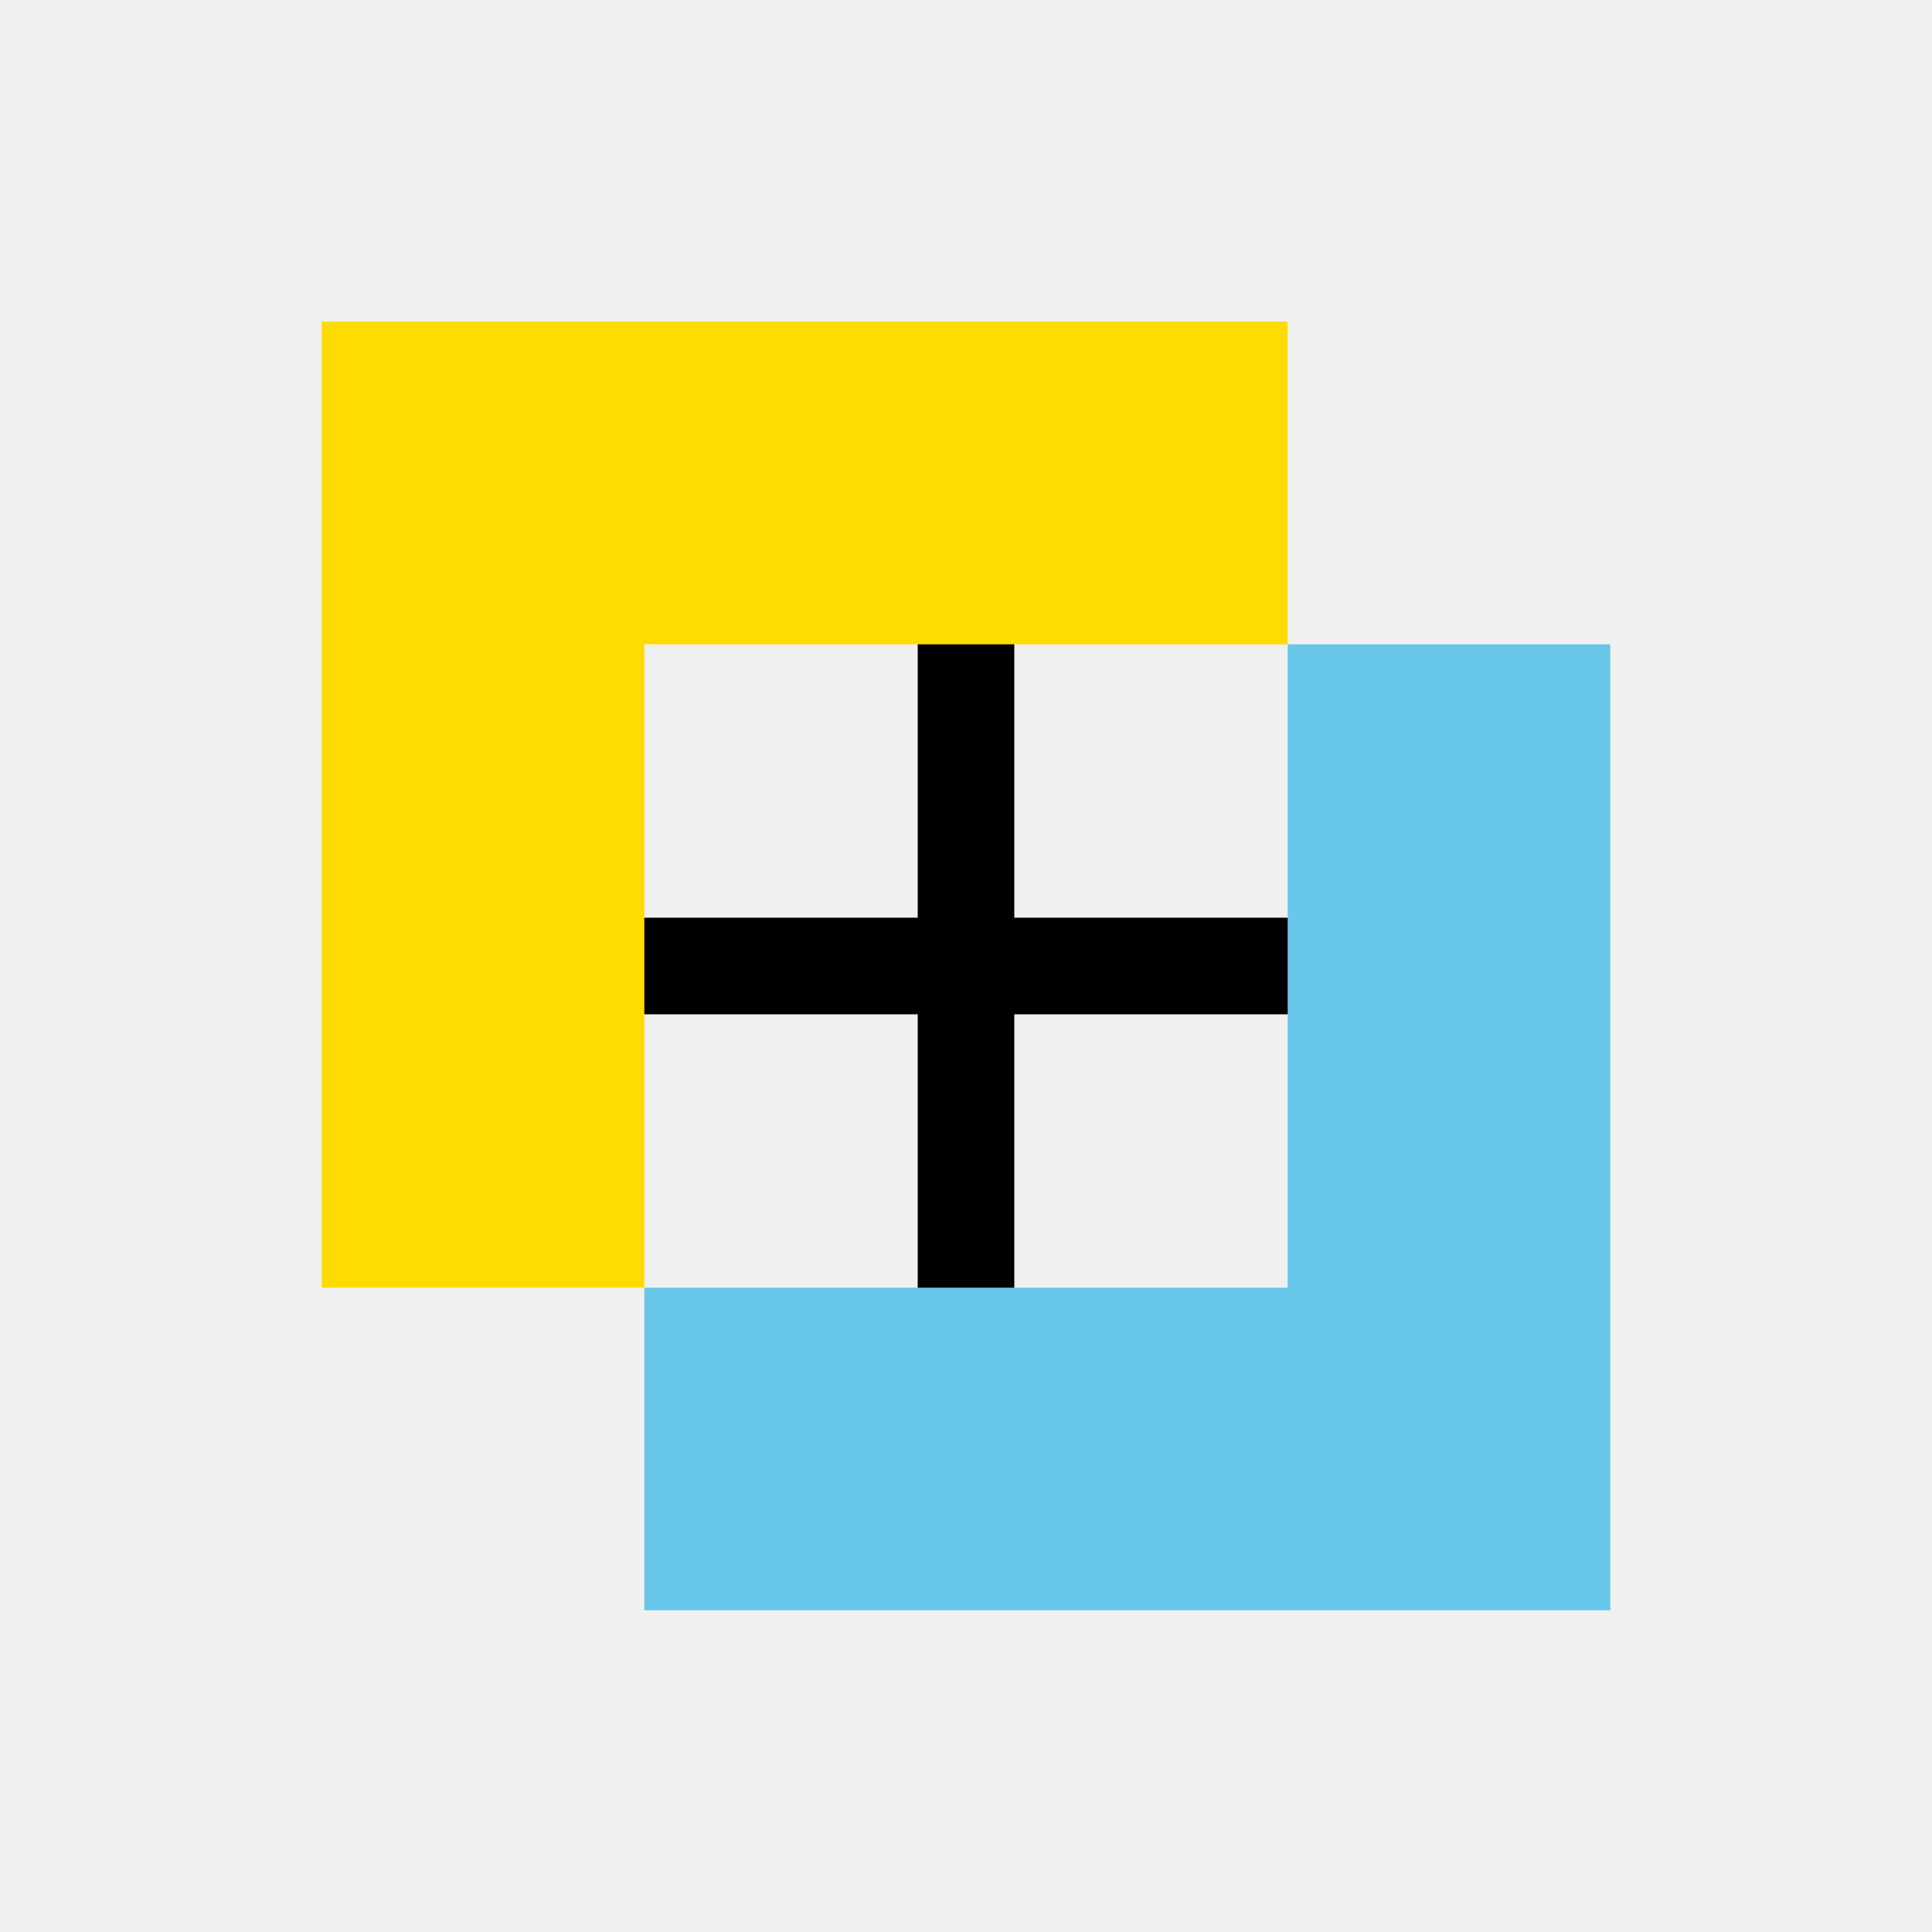
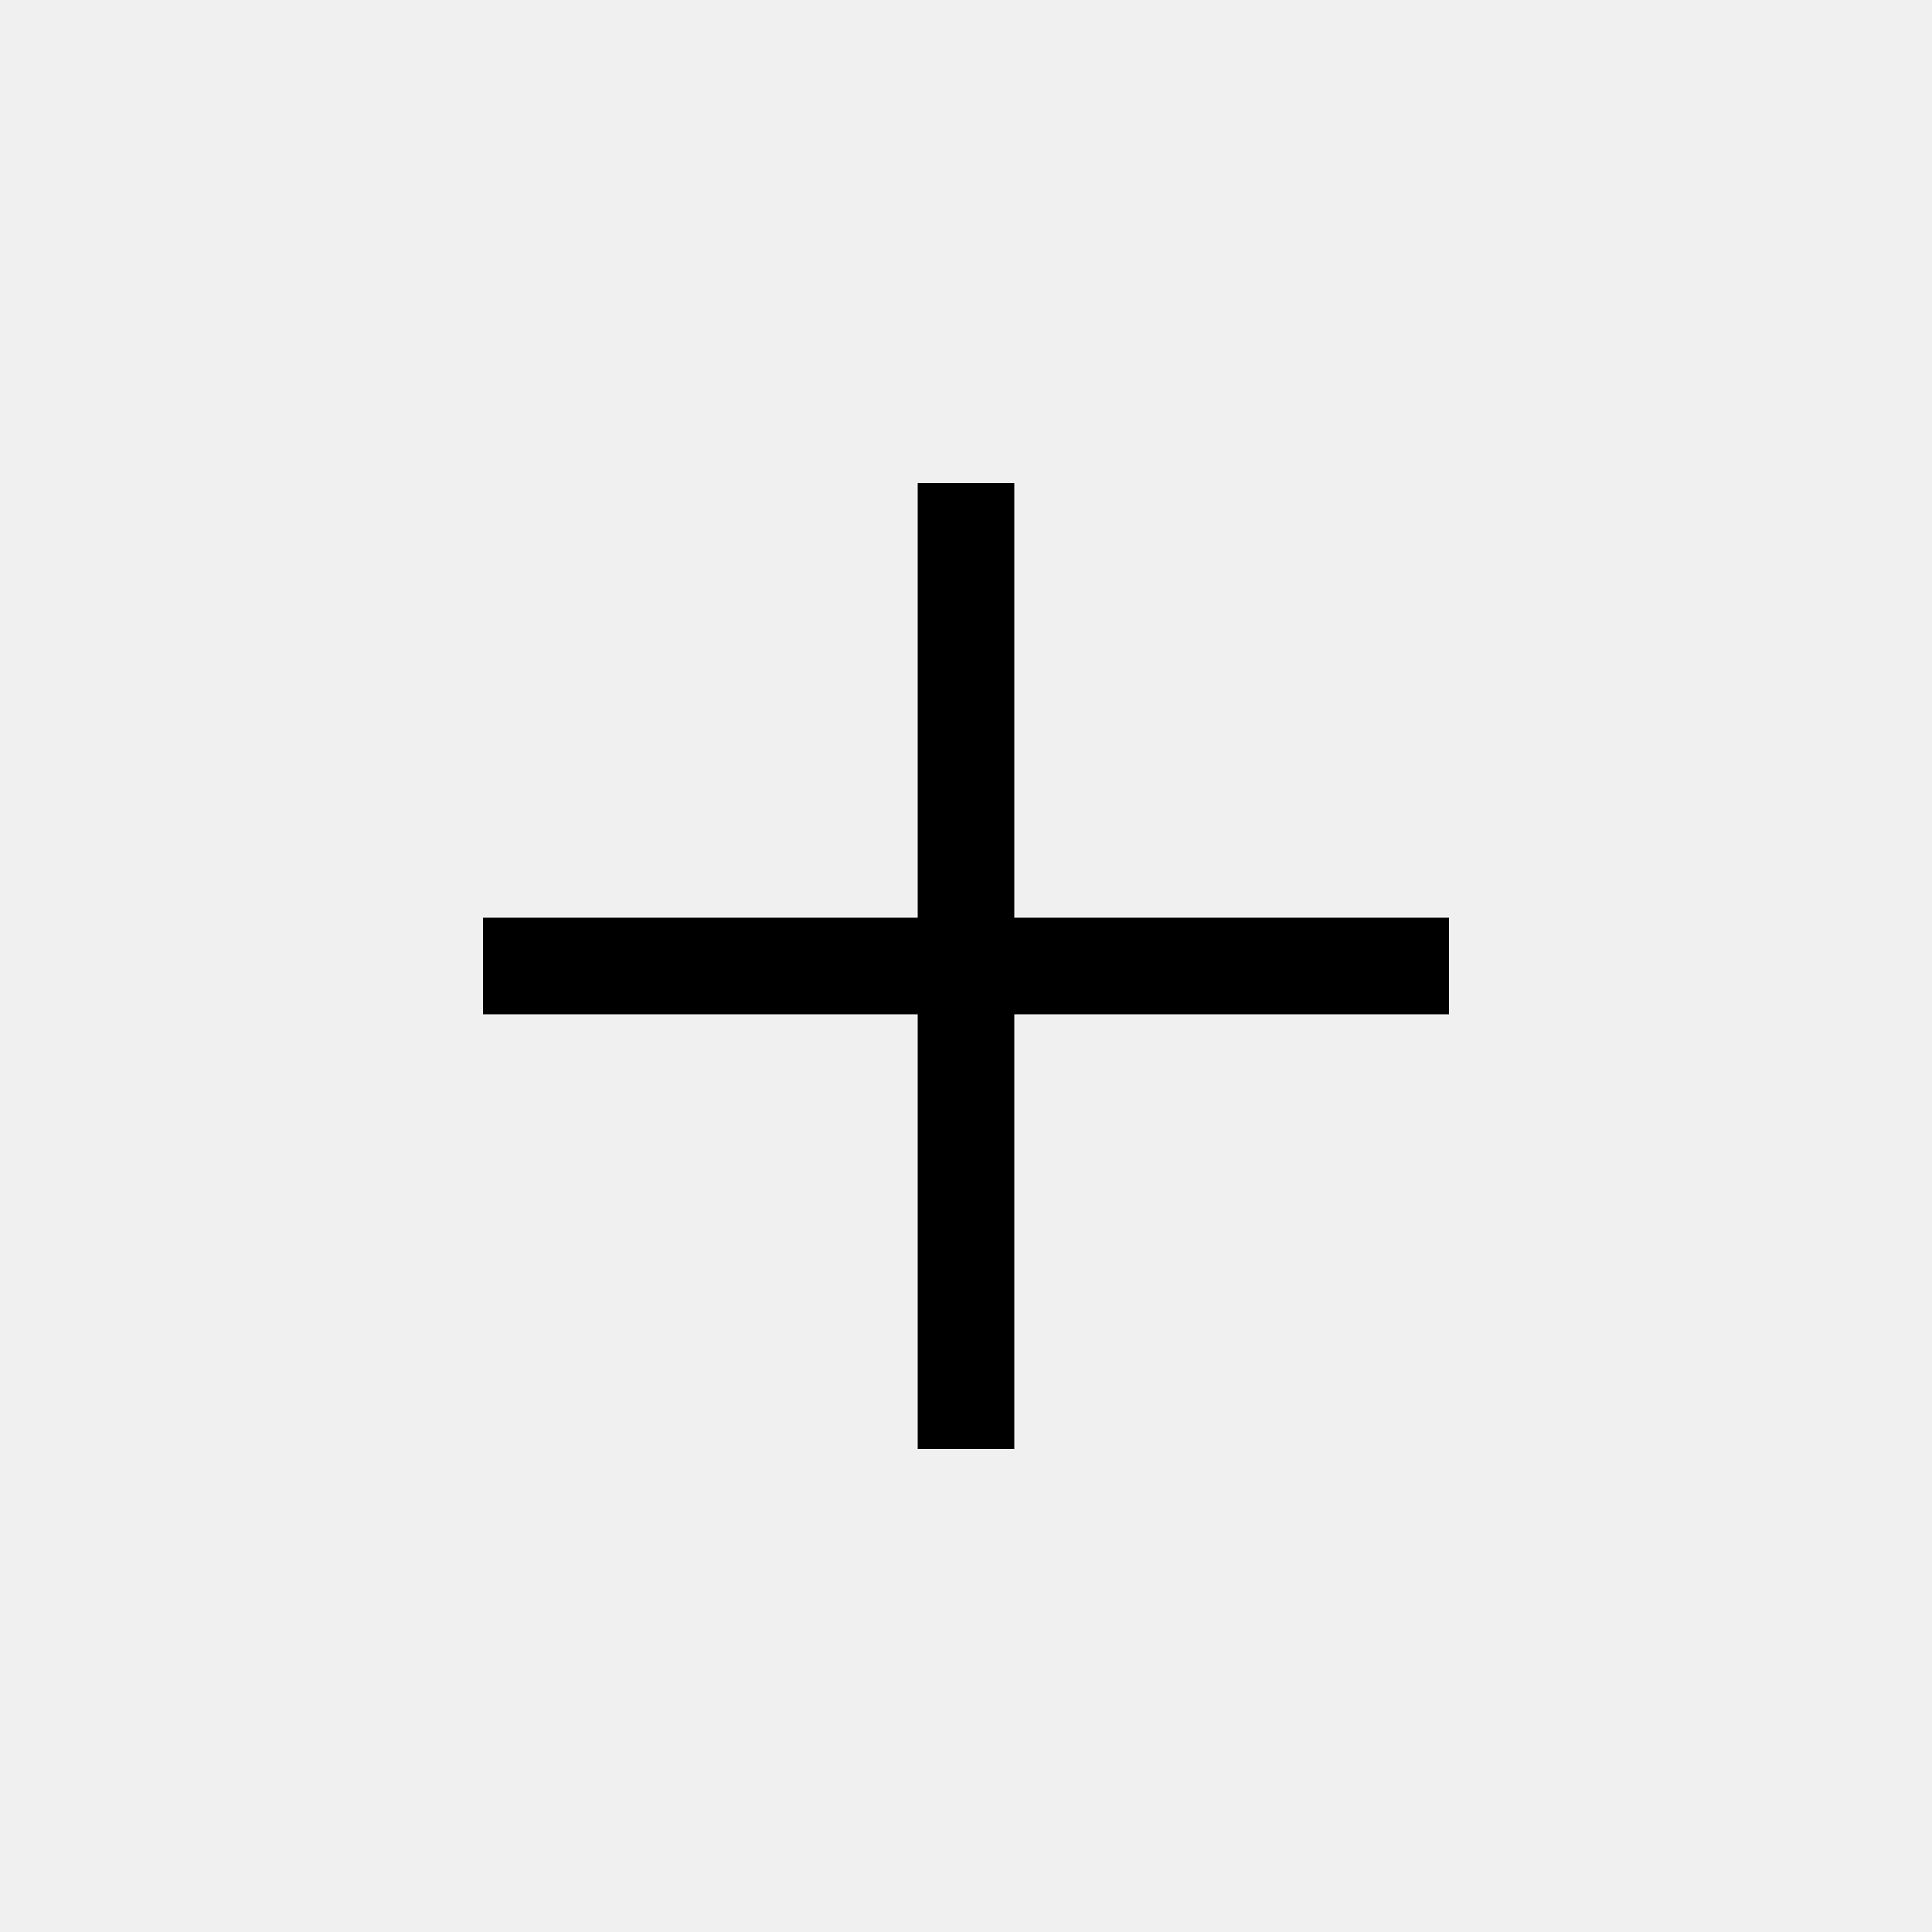
<svg xmlns="http://www.w3.org/2000/svg" viewBox="0 -1000 1000 1000" height="64" width="64">
  <g>
    <path d="M475-525V-750h50v225H750v50H525v225H475V-475H250v-50H475Z" fill="#000000" clip-path="url(#c0)" />
    <g style="isolation: isolate">
      <g mask="url(#m1)">
        <path d="M166.5-333.5v-500h500v500h-500Z" fill="#ffdc01" clip-path="url(#c0)" />
      </g>
      <g mask="url(#m0)">
        <path d="M333.5-166.5v-500h500v500h-500Z" fill="#68c7e8" clip-path="url(#c0)" />
      </g>
    </g>
    <defs>
      <clipPath id="c0">
        <path d="M0,0H1000V-1000H0V0Z" />
      </clipPath>
-       <mask id="m0">
+       <mask id="m0" maskUnits="userSpaceOnUse">
        <rect x="-100%" y="-100%" width="300%" height="300%" fill="#ffffff" />
        <path d="M166.5-333.5v-500h500v500h-500Z" fill="#000000" clip-path="url(#c0)" />
      </mask>
-       <mask id="m1">
+       <mask id="m1" maskUnits="userSpaceOnUse">
        <rect x="-100%" y="-100%" width="300%" height="300%" fill="#ffffff" />
        <path d="M333.5-166.5v-500h500v500h-500Z" fill="#000000" clip-path="url(#c0)" />
      </mask>
    </defs>
  </g>
</svg>
